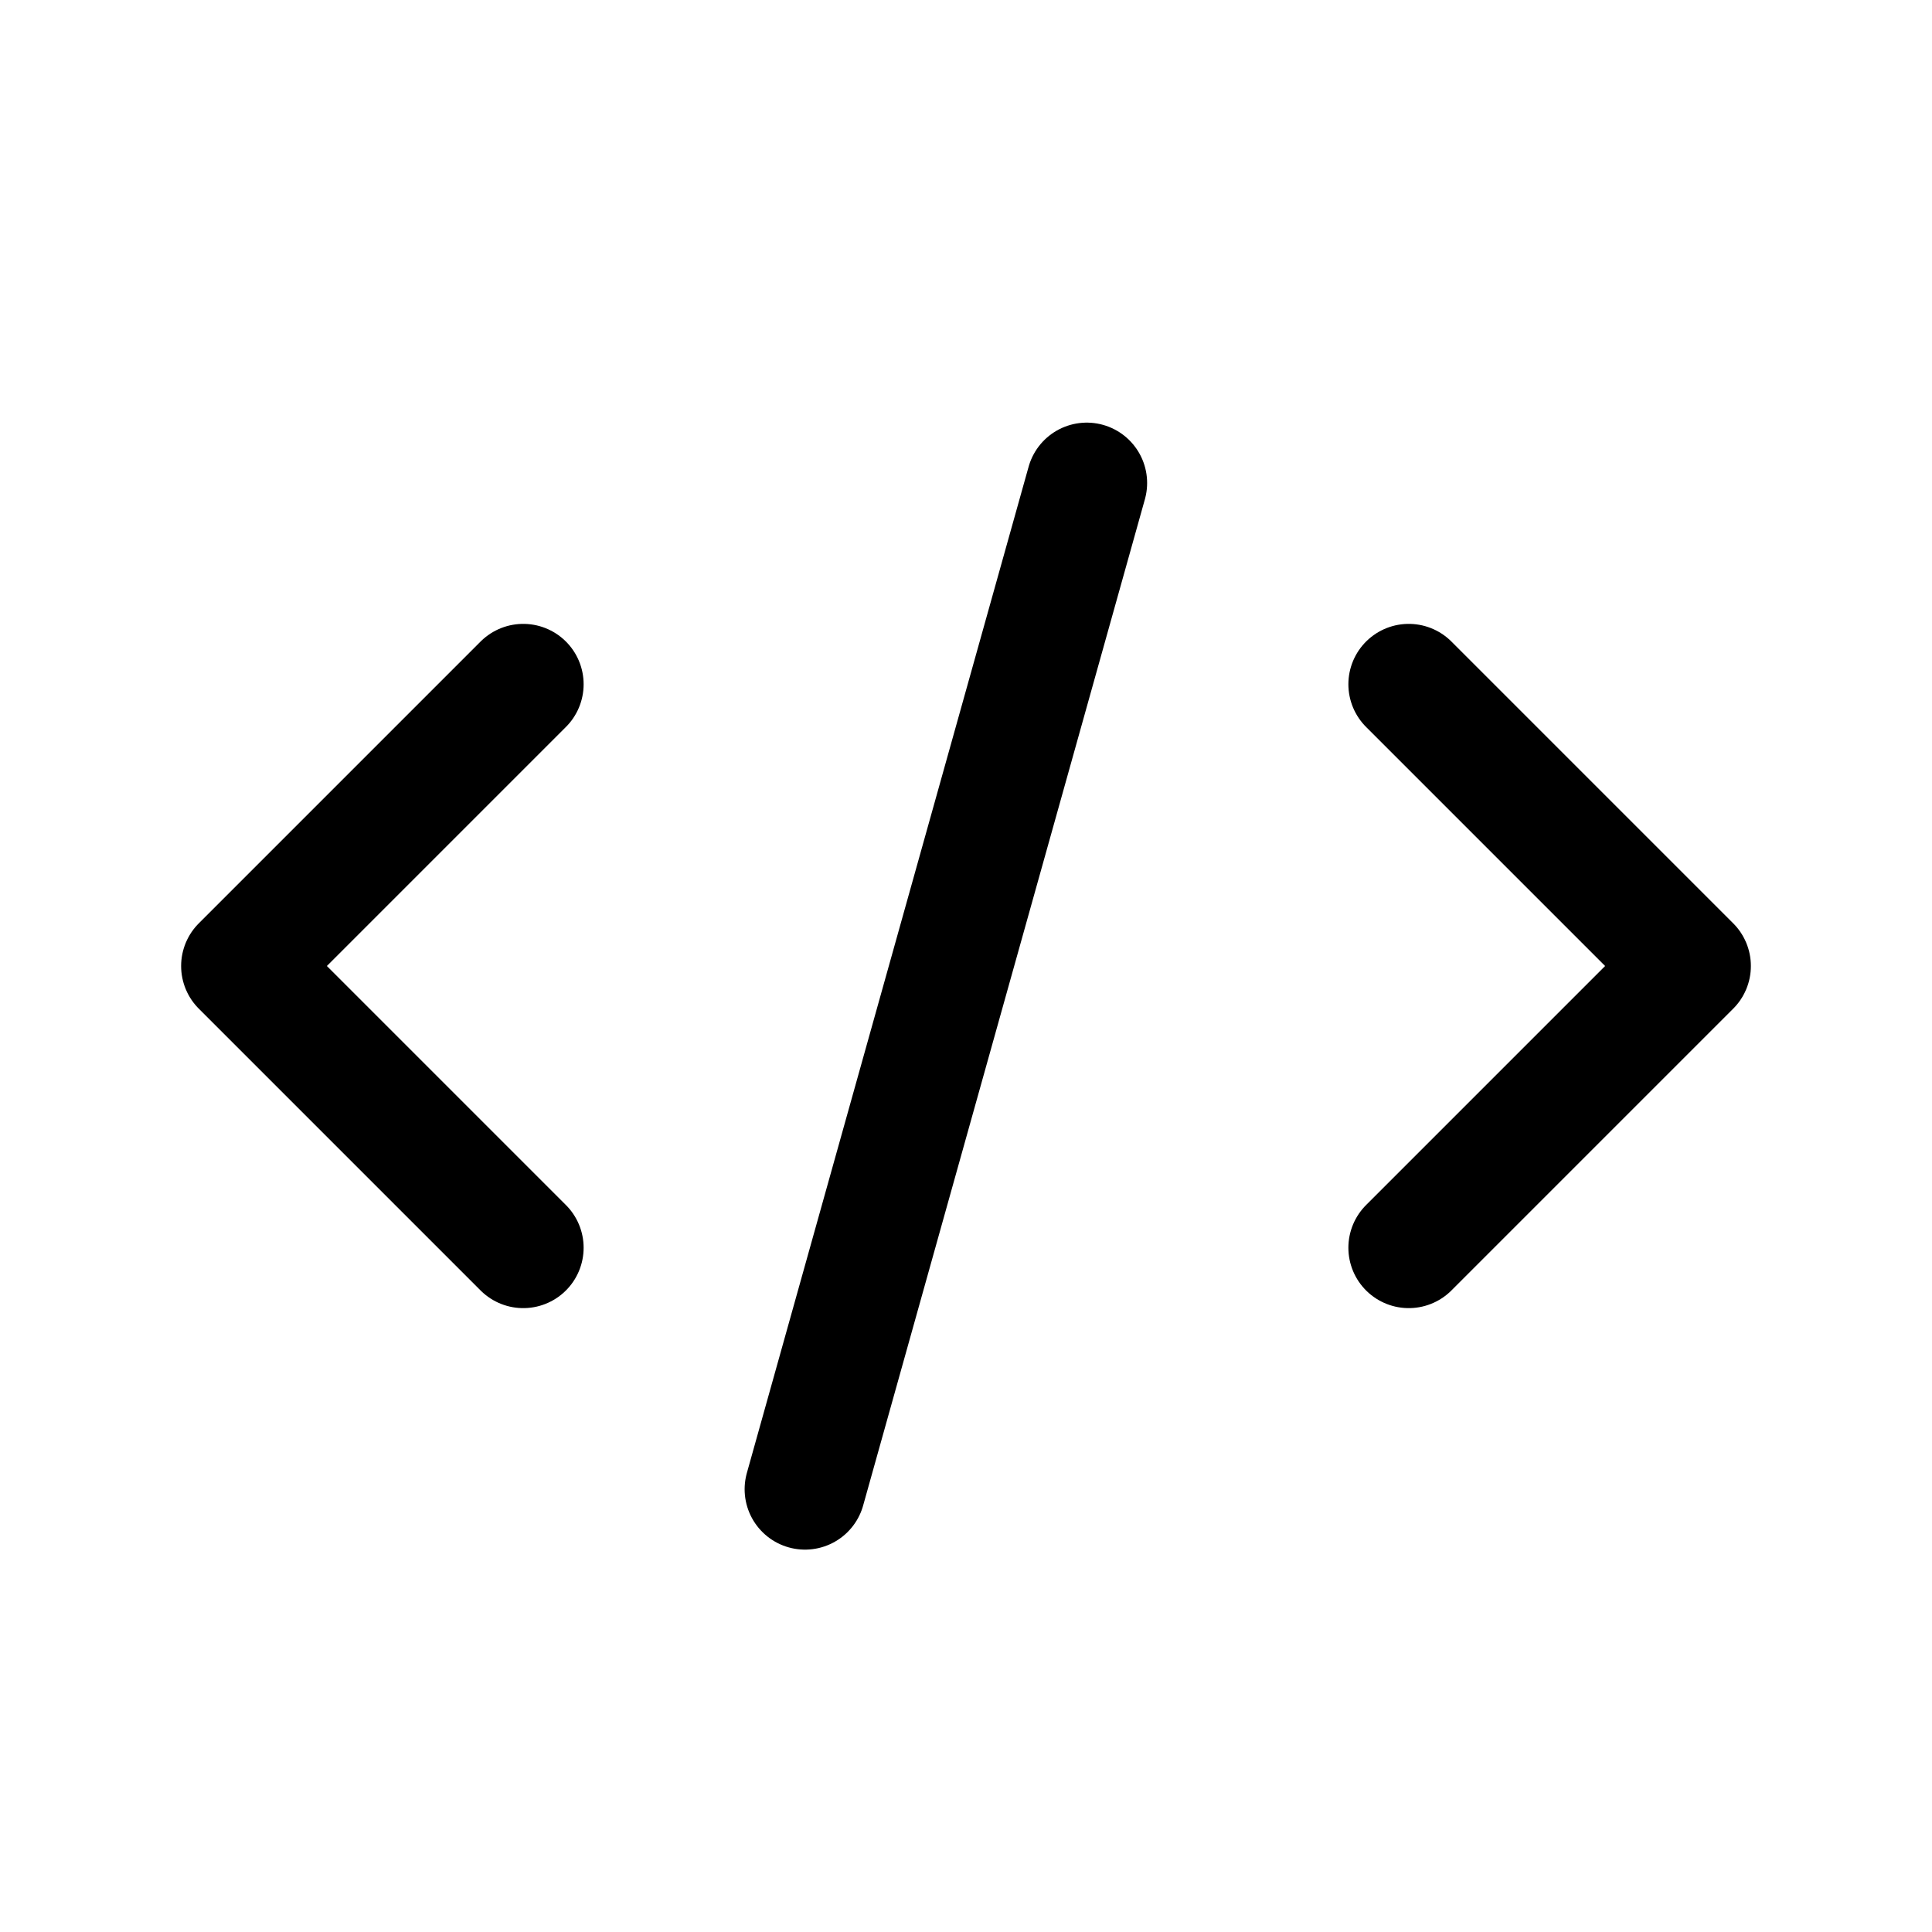
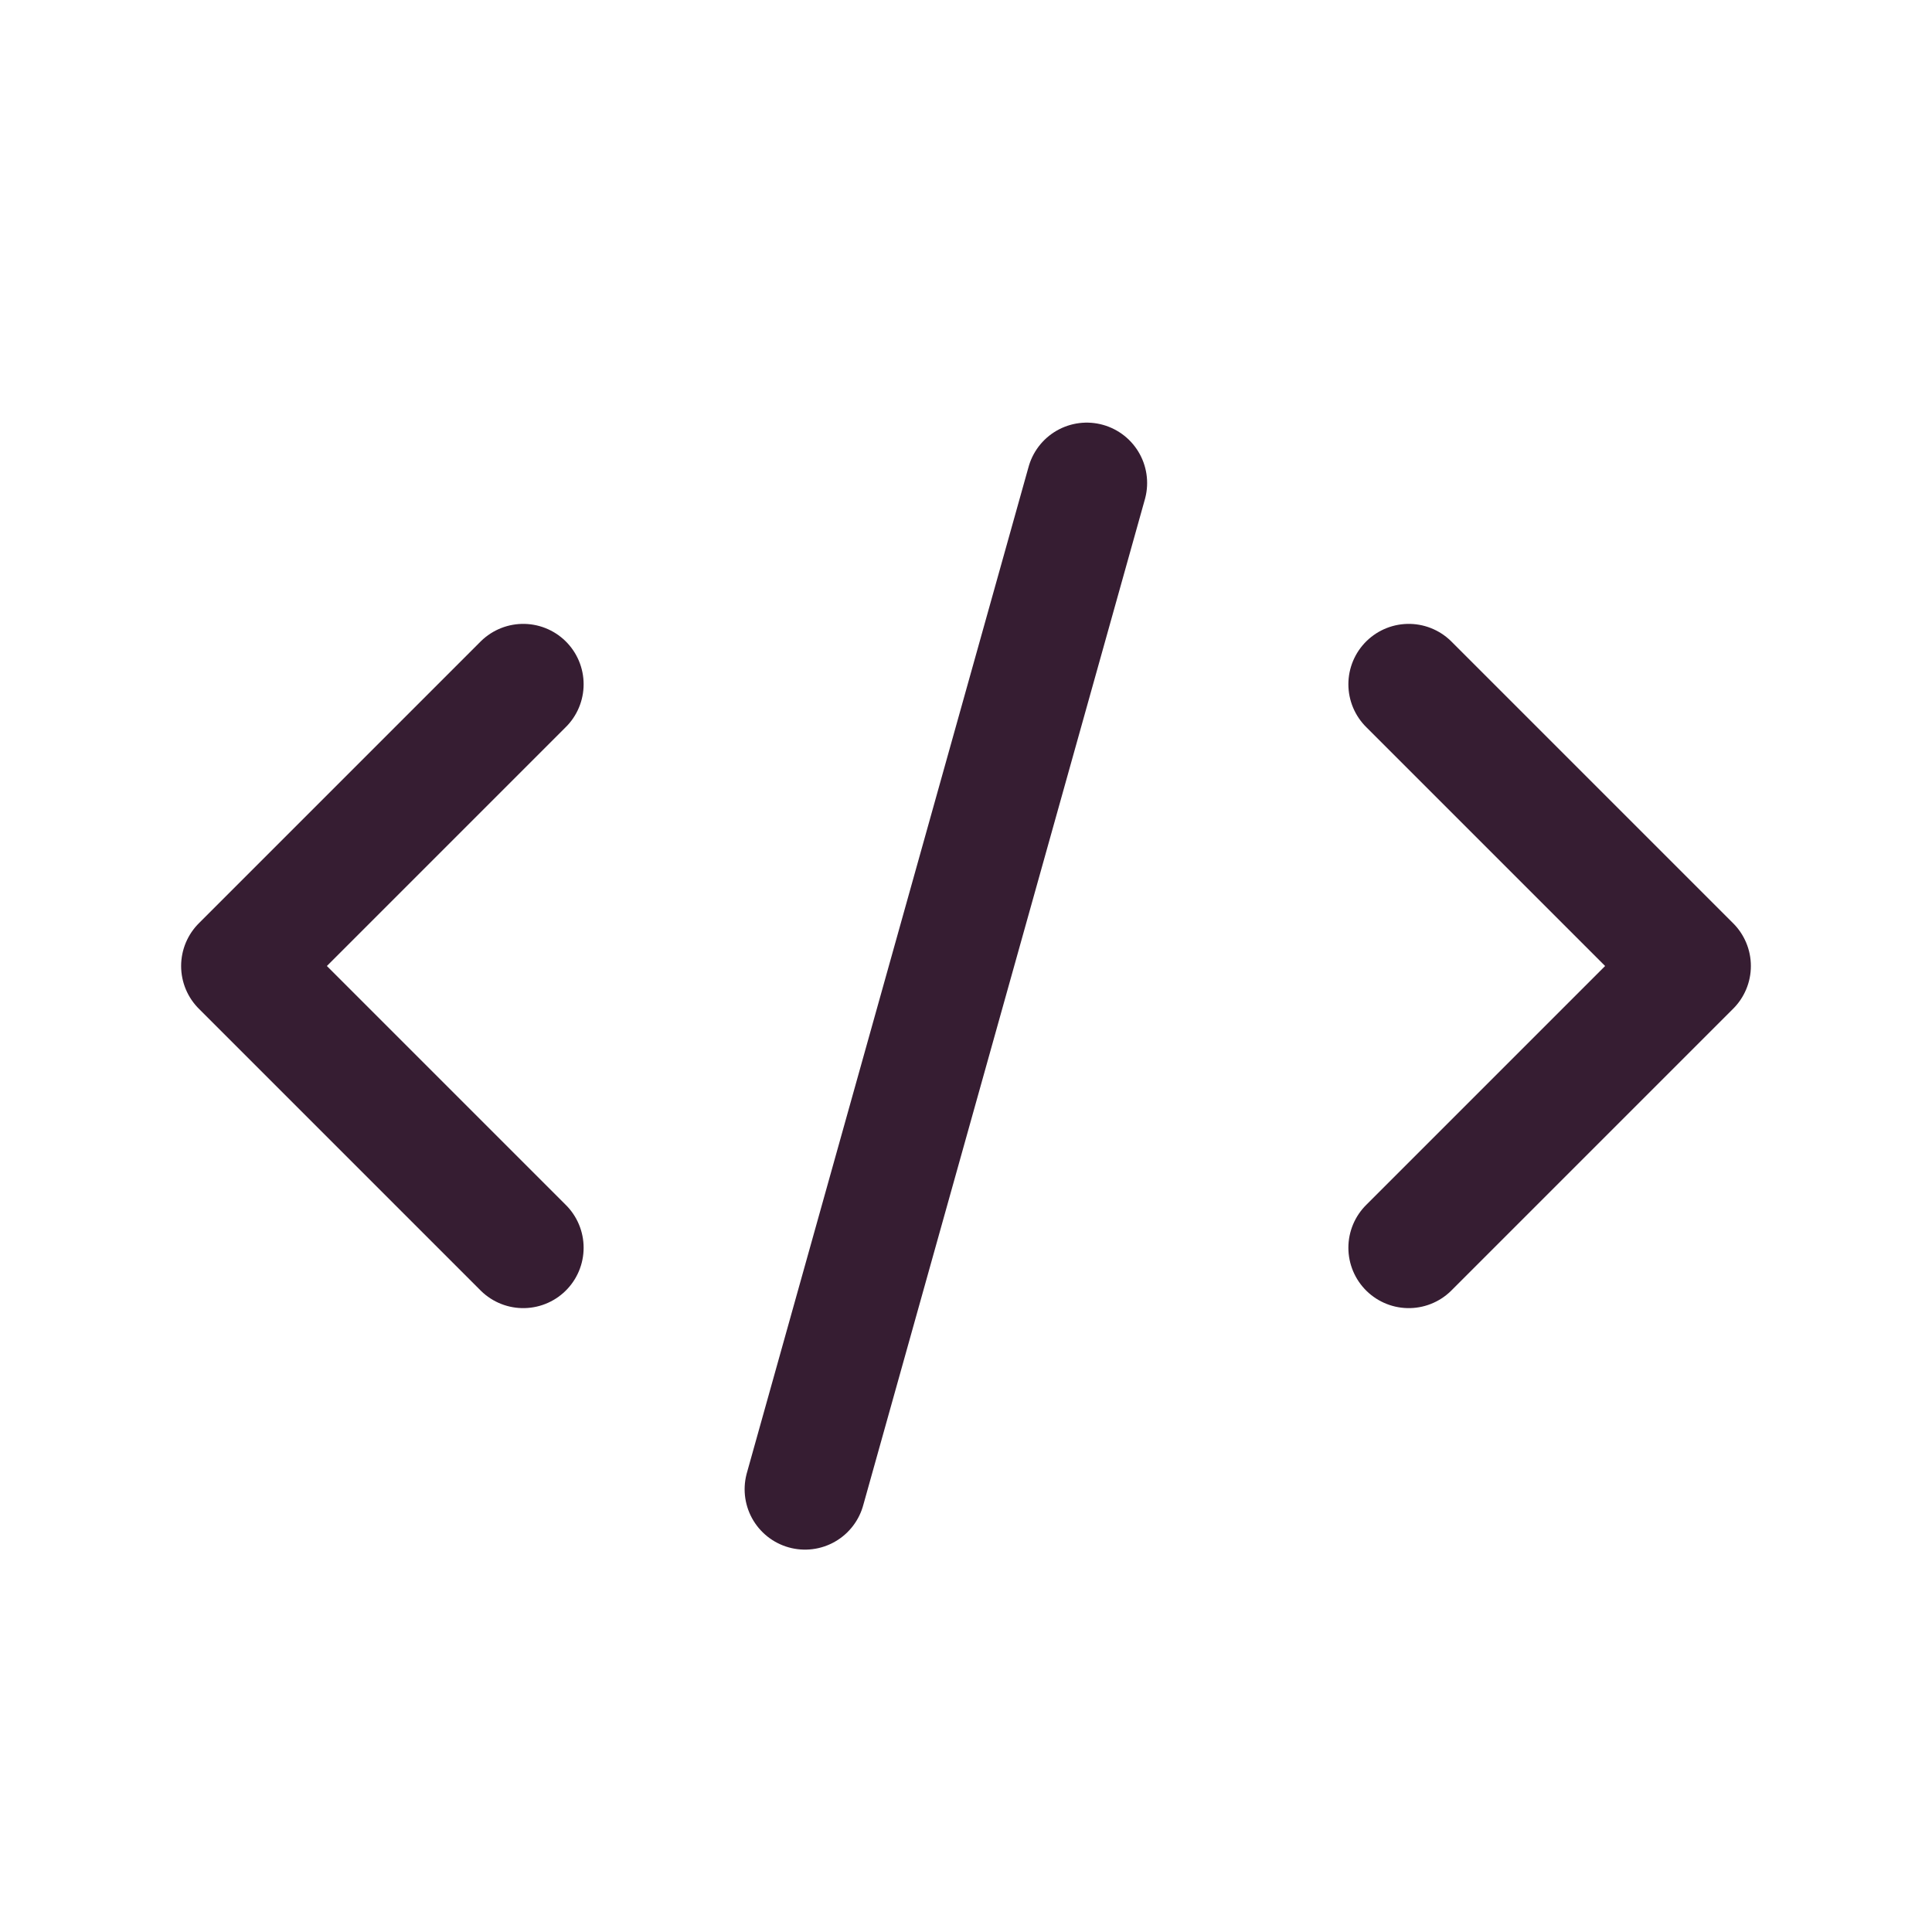
- <svg xmlns="http://www.w3.org/2000/svg" width="24px" height="24px" stroke-width="1.5" viewBox="0 0 24 24" fill="none" color="#000000">
-   <path d="M13.5 6L10 18.5M6.5 8.5L3 12l3.5 3.5M17.5 8.5L21 12l-3.5 3.5" stroke="#000000" stroke-width="1.5" stroke-linecap="round" stroke-linejoin="round" />
+ <svg xmlns="http://www.w3.org/2000/svg" width="24px" height="24px" stroke-width="1.5" viewBox="0 0 24 24" fill="none" color="#361d32">
+   <path d="M13.5 6L10 18.5M6.5 8.5L3 12l3.5 3.5M17.5 8.5L21 12l-3.5 3.5" stroke="#361d32" stroke-width="1.5" stroke-linecap="round" stroke-linejoin="round" />
</svg>
